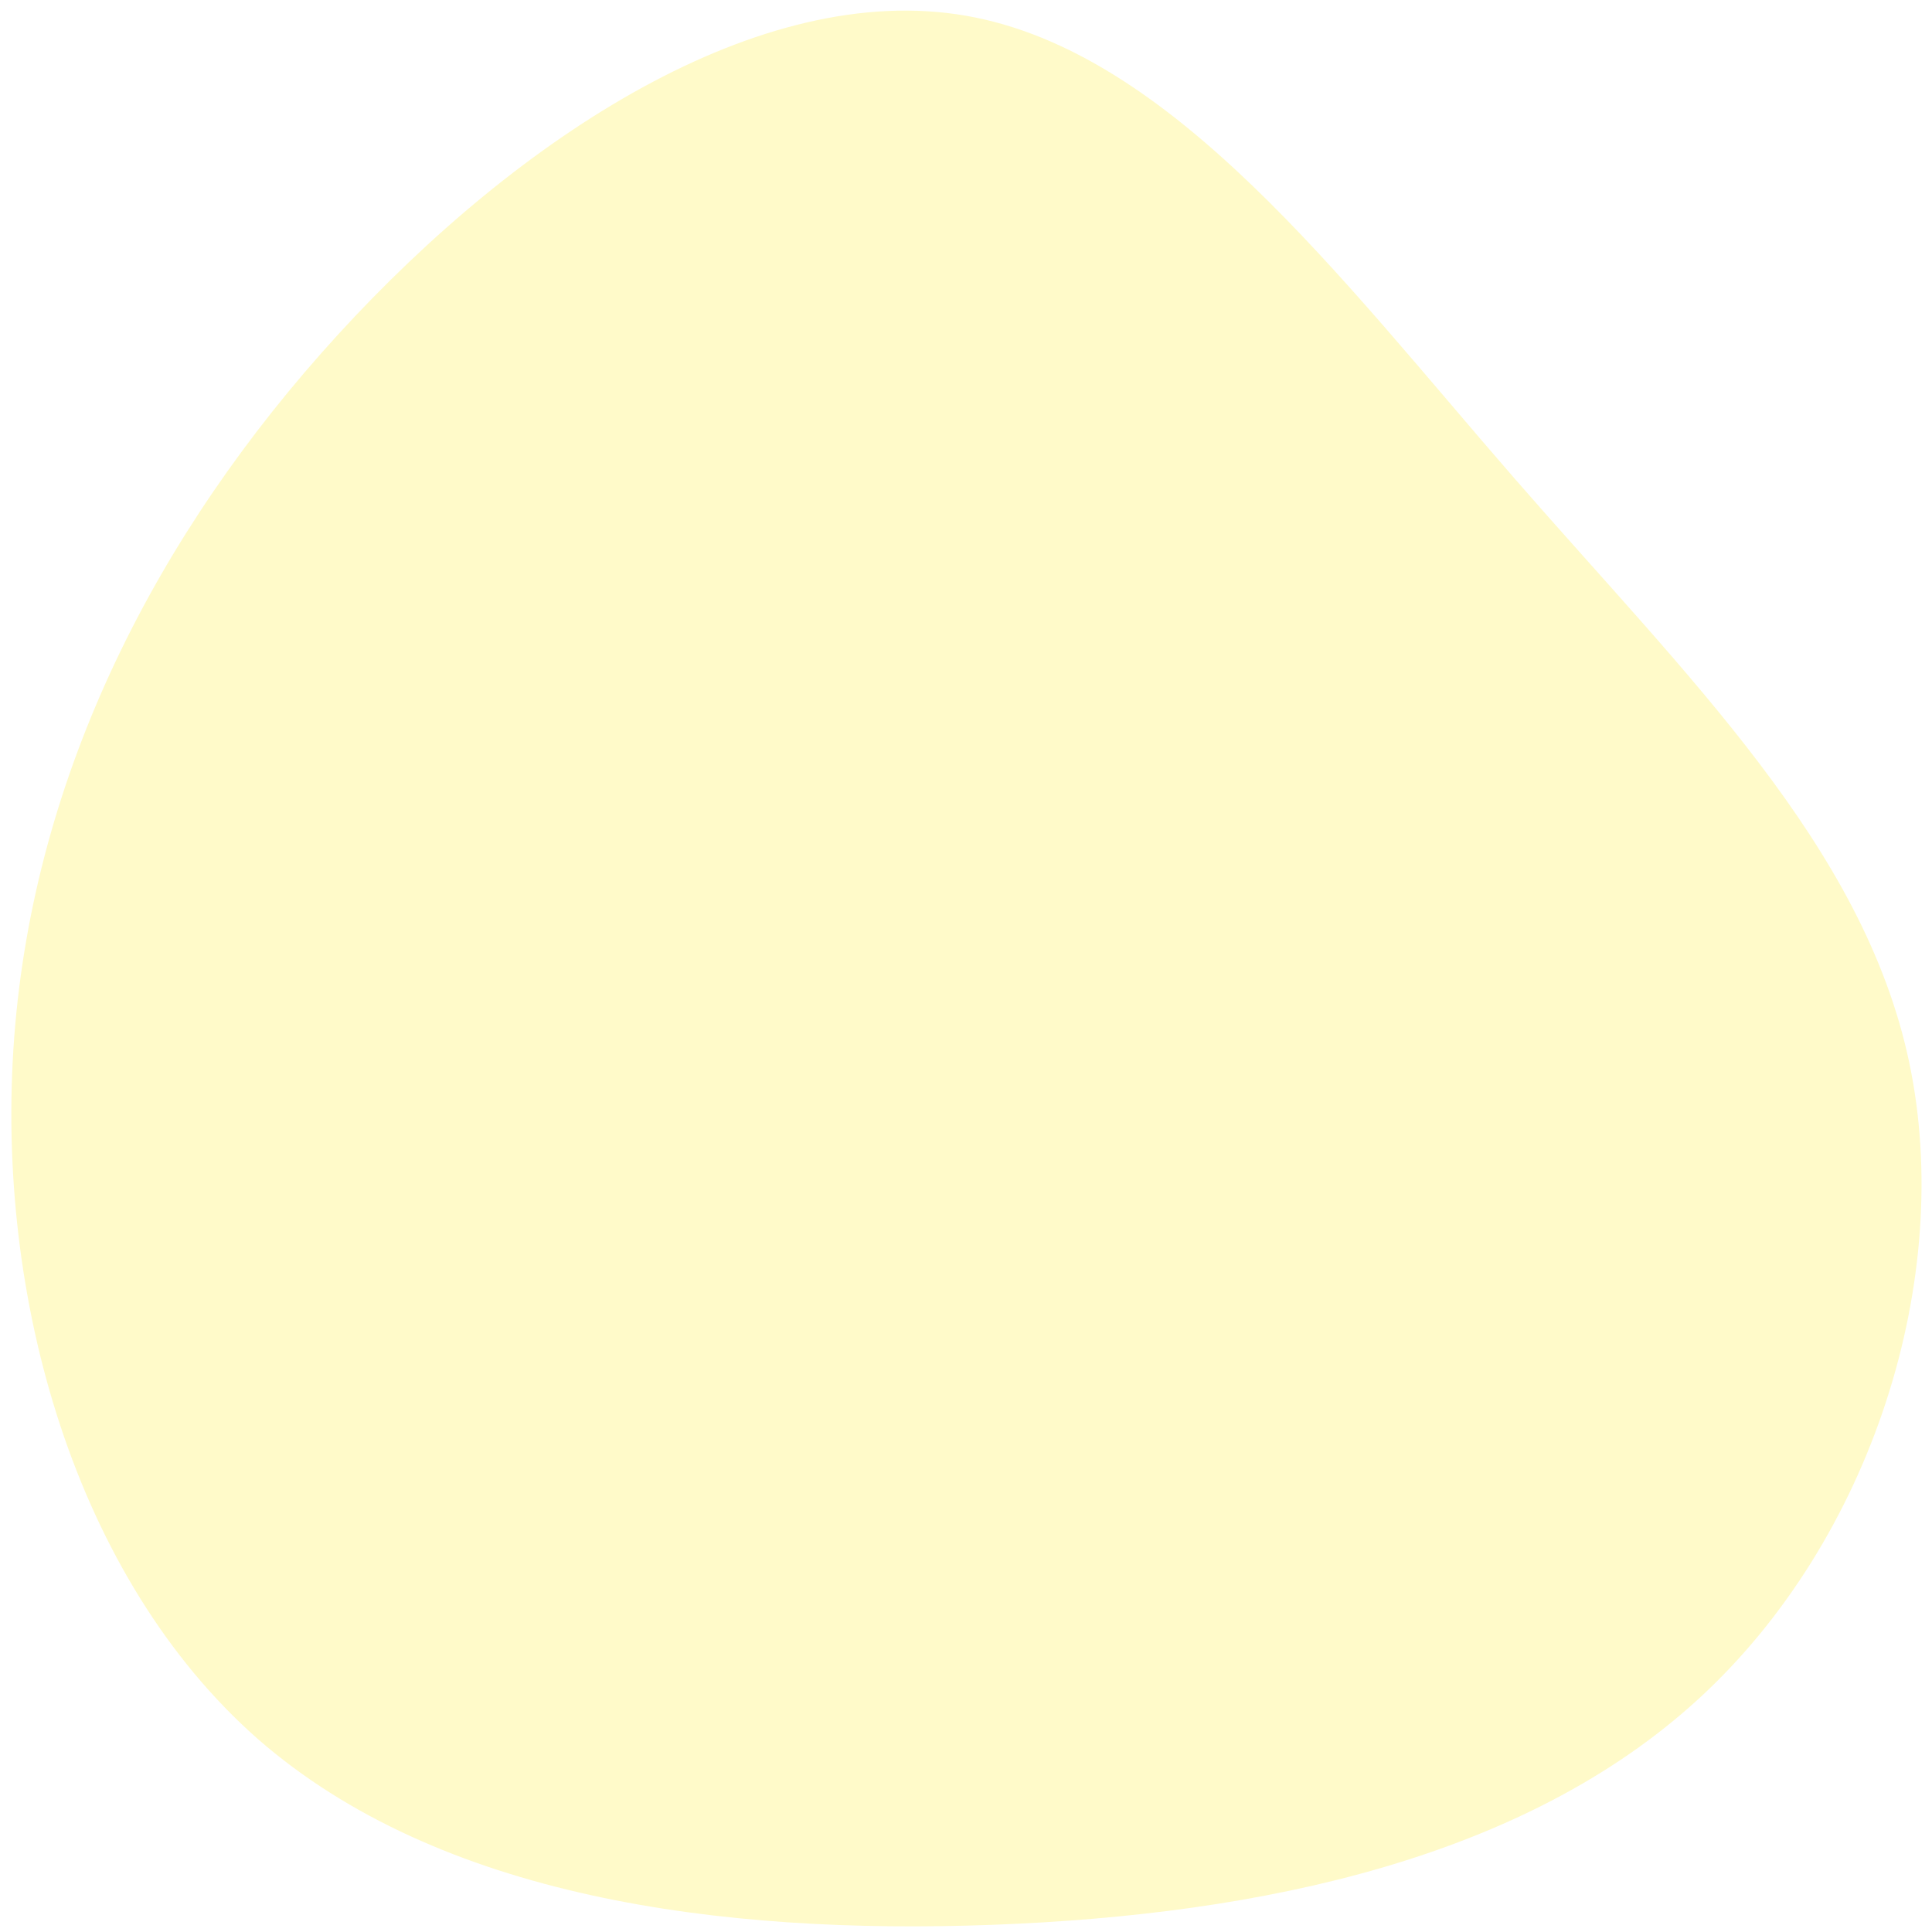
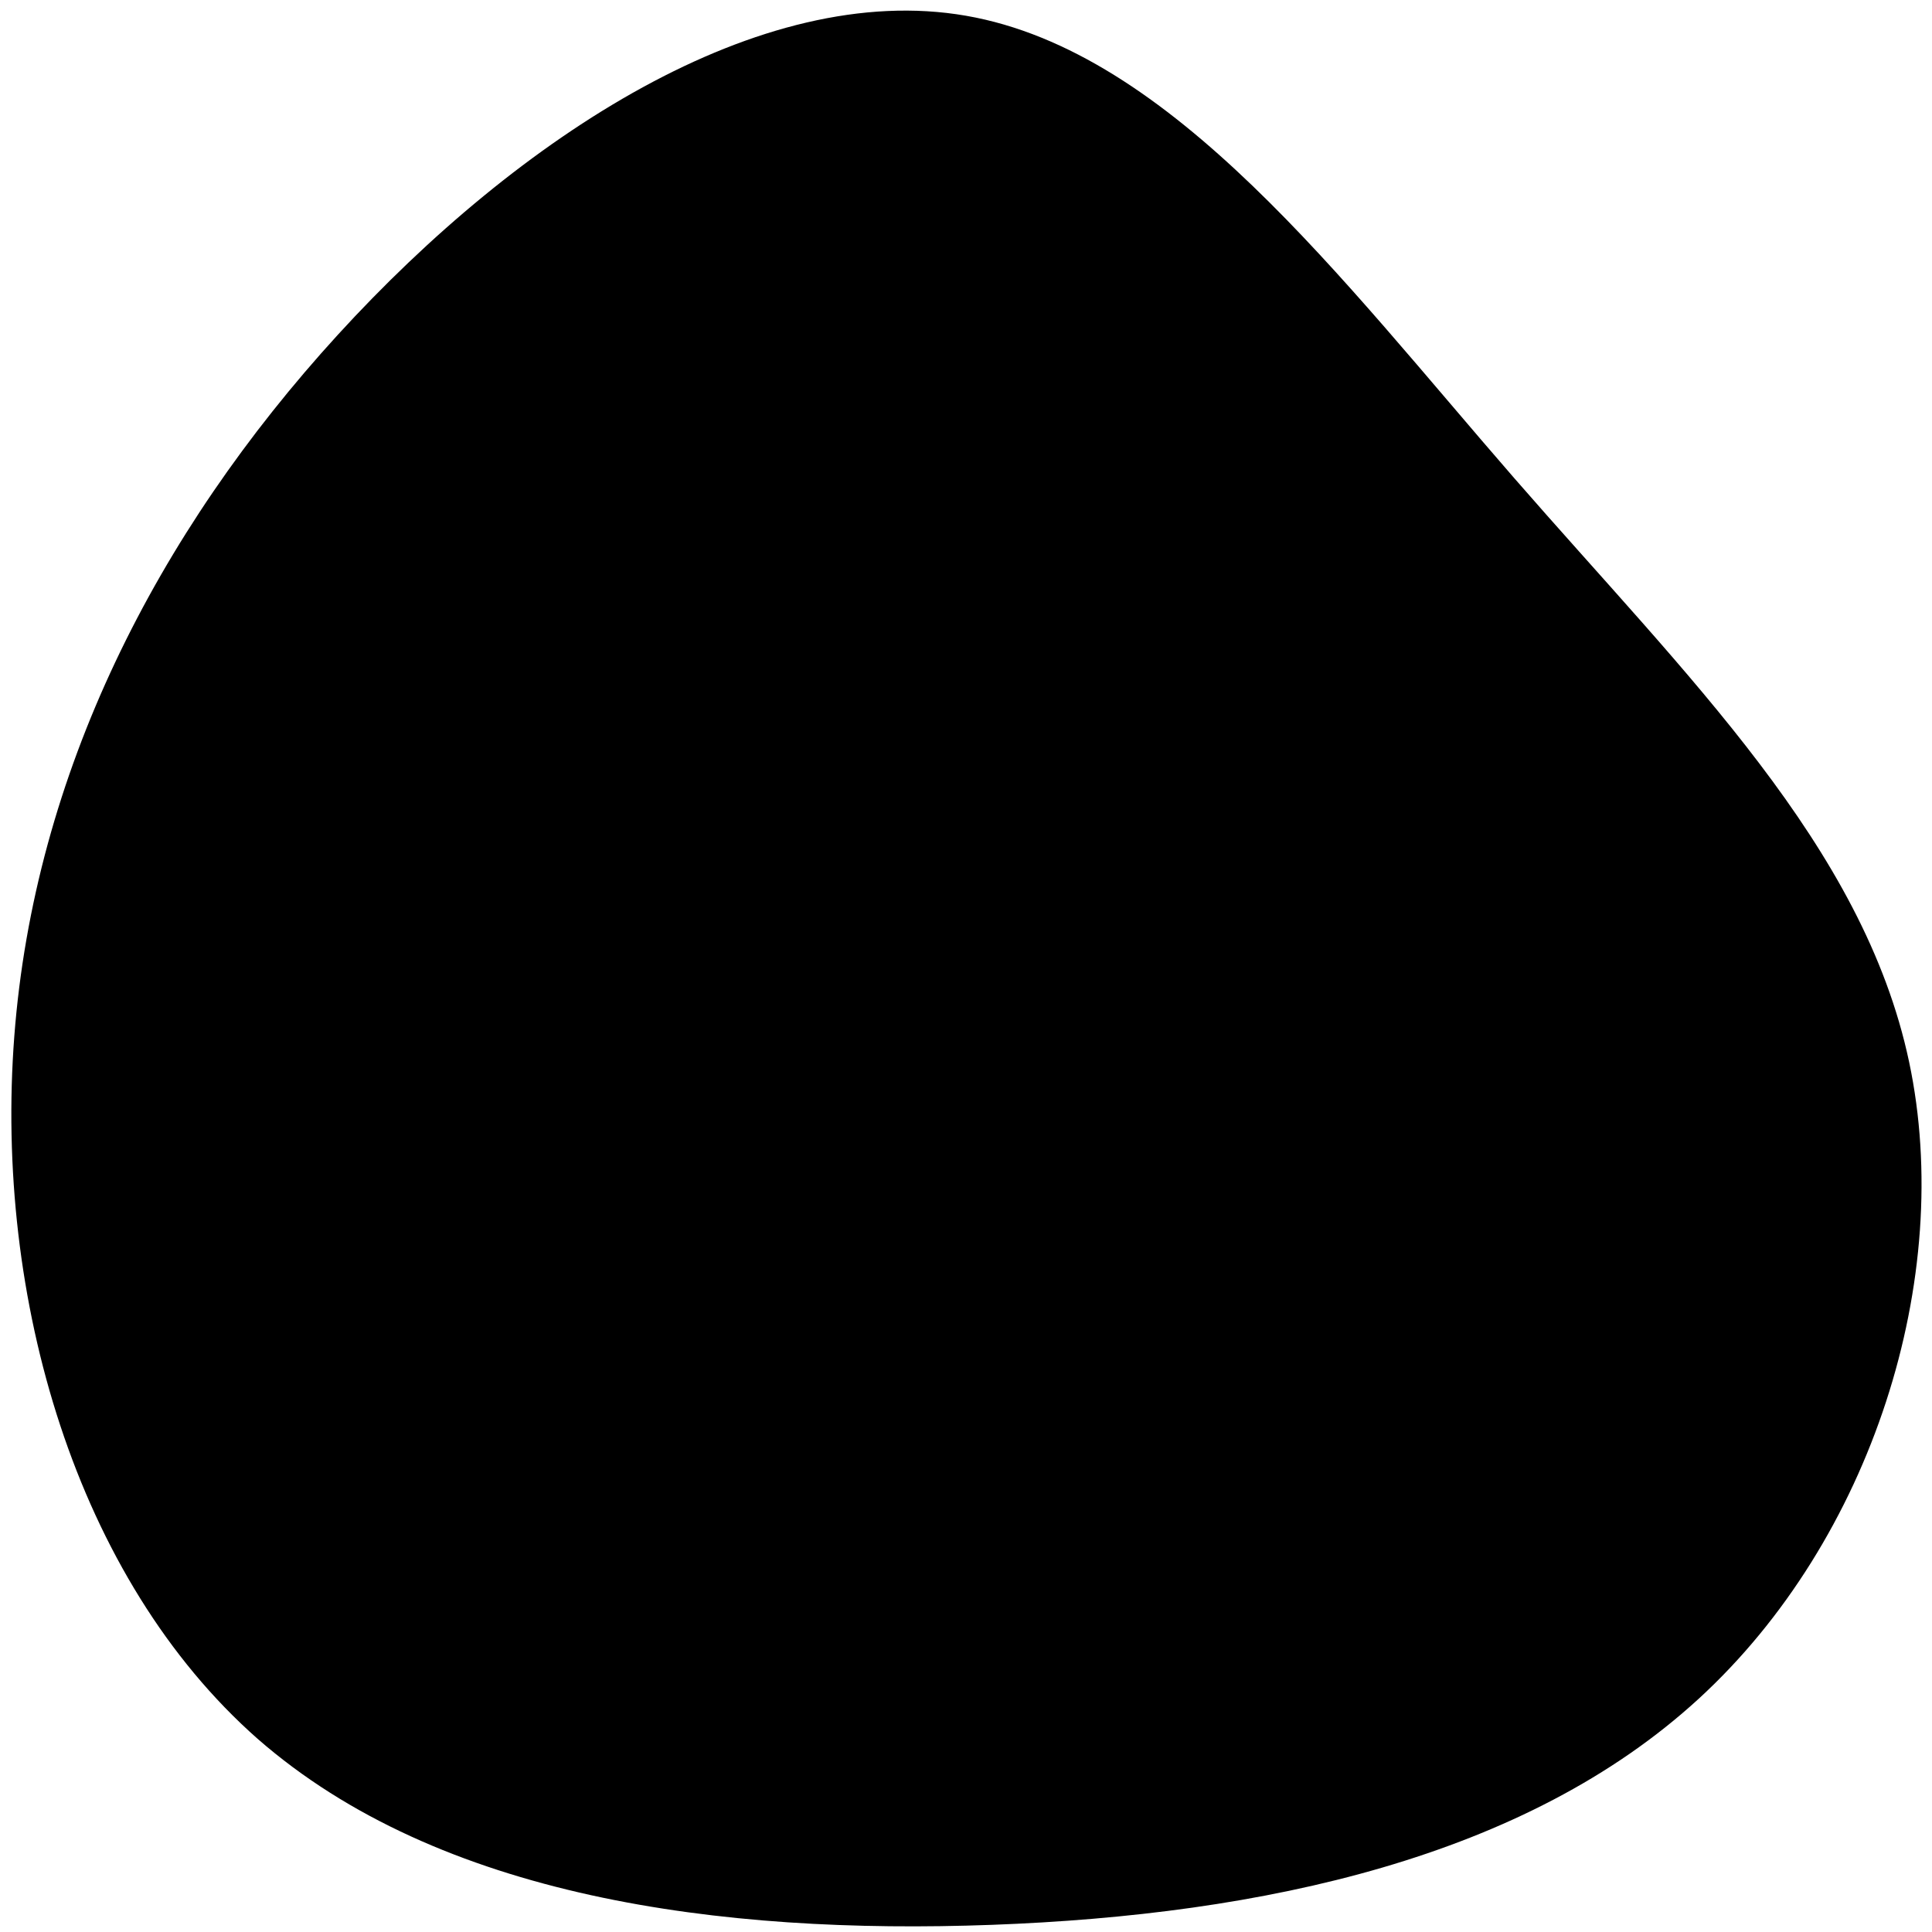
- <svg xmlns="http://www.w3.org/2000/svg" width="135" height="135" viewBox="0 0 135 135">
-   <path fill="#FFFAC9" d="M105.8,33.4 C117.9,47.3 130.2,59.1 133.4,74.2 C136.6,89.3 130.8,107.6 118.7,118.7 C106.6,129.8 88.3,133.8 69.3,134.5 C50.3,135.2 30.7,132.6 18,121.5 C5.3,110.3 -0.4,90.7 1,72.4 C2.4,54.1 10.9,37.3 23.6,23.4 C36.3,9.5 53.1,-1.4 67.5,1.1 C81.9,3.6 93.7,19.5 105.8,33.4 Z" />
+ <svg xmlns="http://www.w3.org/2000/svg" viewBox="0 0 135 135">
+   <path d="M105.8,33.4 C117.9,47.3 130.2,59.1 133.4,74.2 C136.6,89.3 130.8,107.6 118.7,118.7 C106.6,129.8 88.3,133.8 69.3,134.5 C50.3,135.2 30.7,132.6 18,121.5 C5.3,110.3 -0.4,90.7 1,72.4 C2.4,54.1 10.9,37.3 23.6,23.4 C36.3,9.5 53.1,-1.4 67.5,1.1 C81.9,3.6 93.7,19.5 105.8,33.4 Z" />
</svg>
